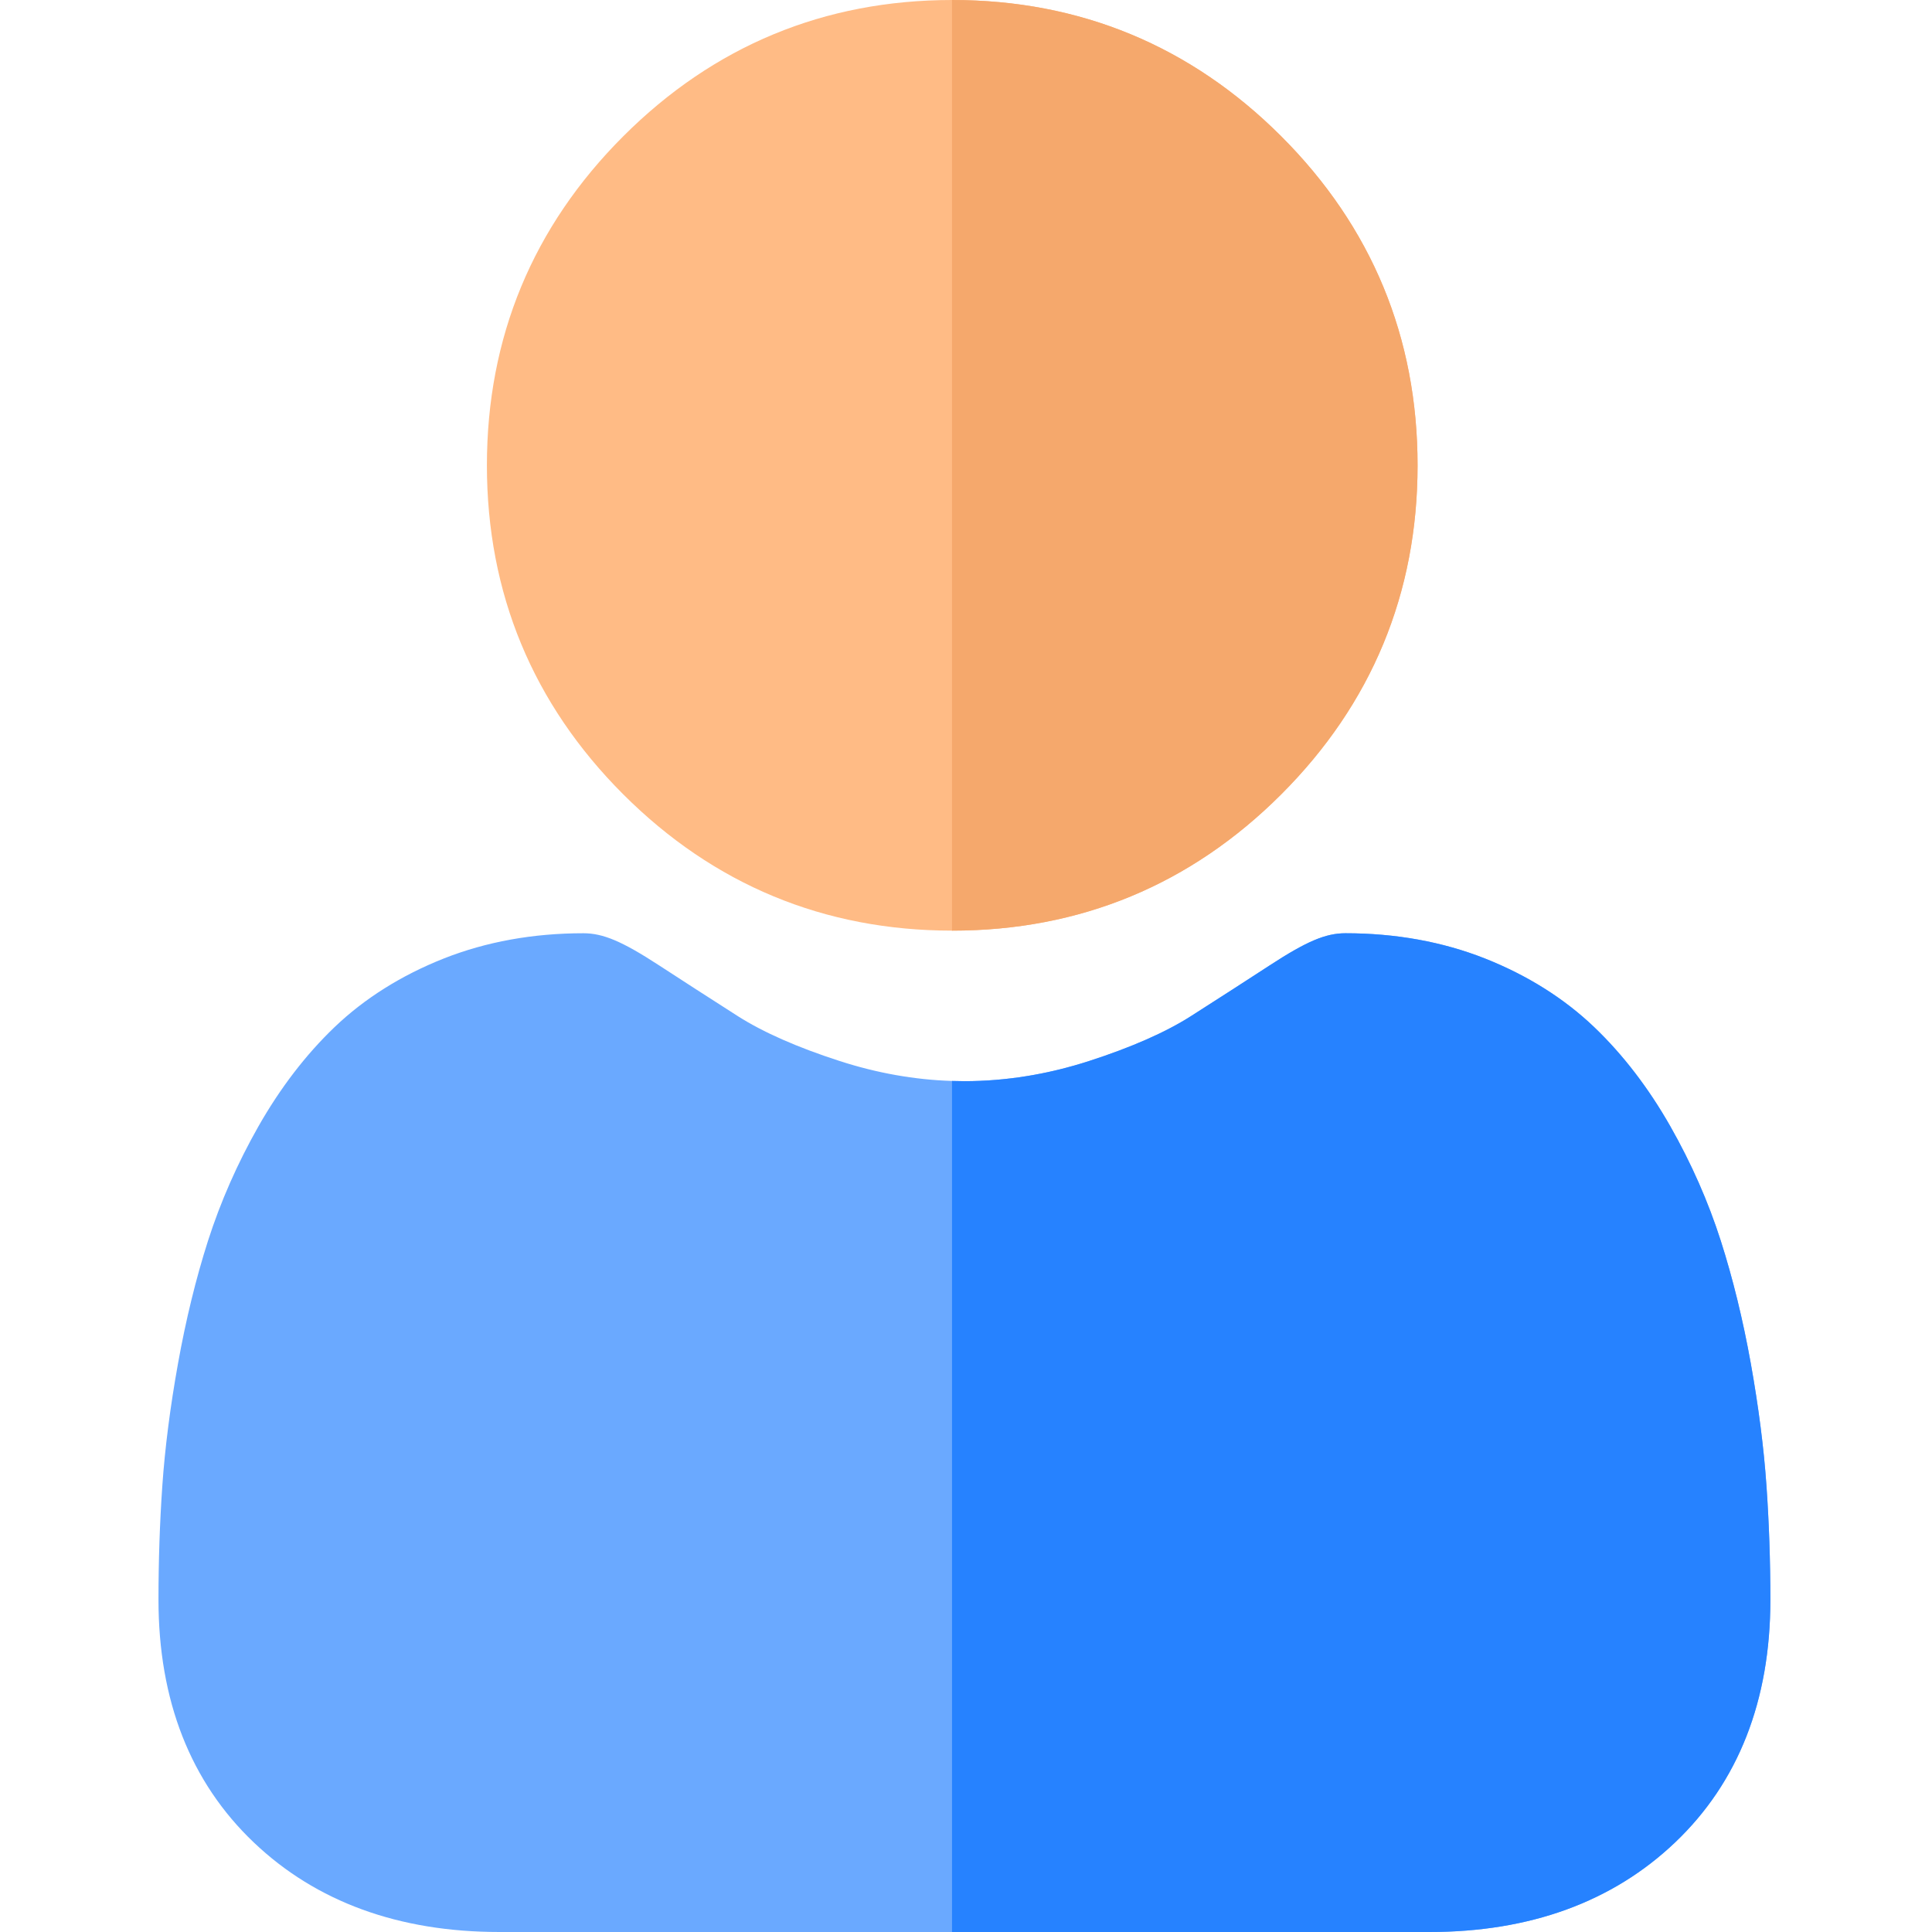
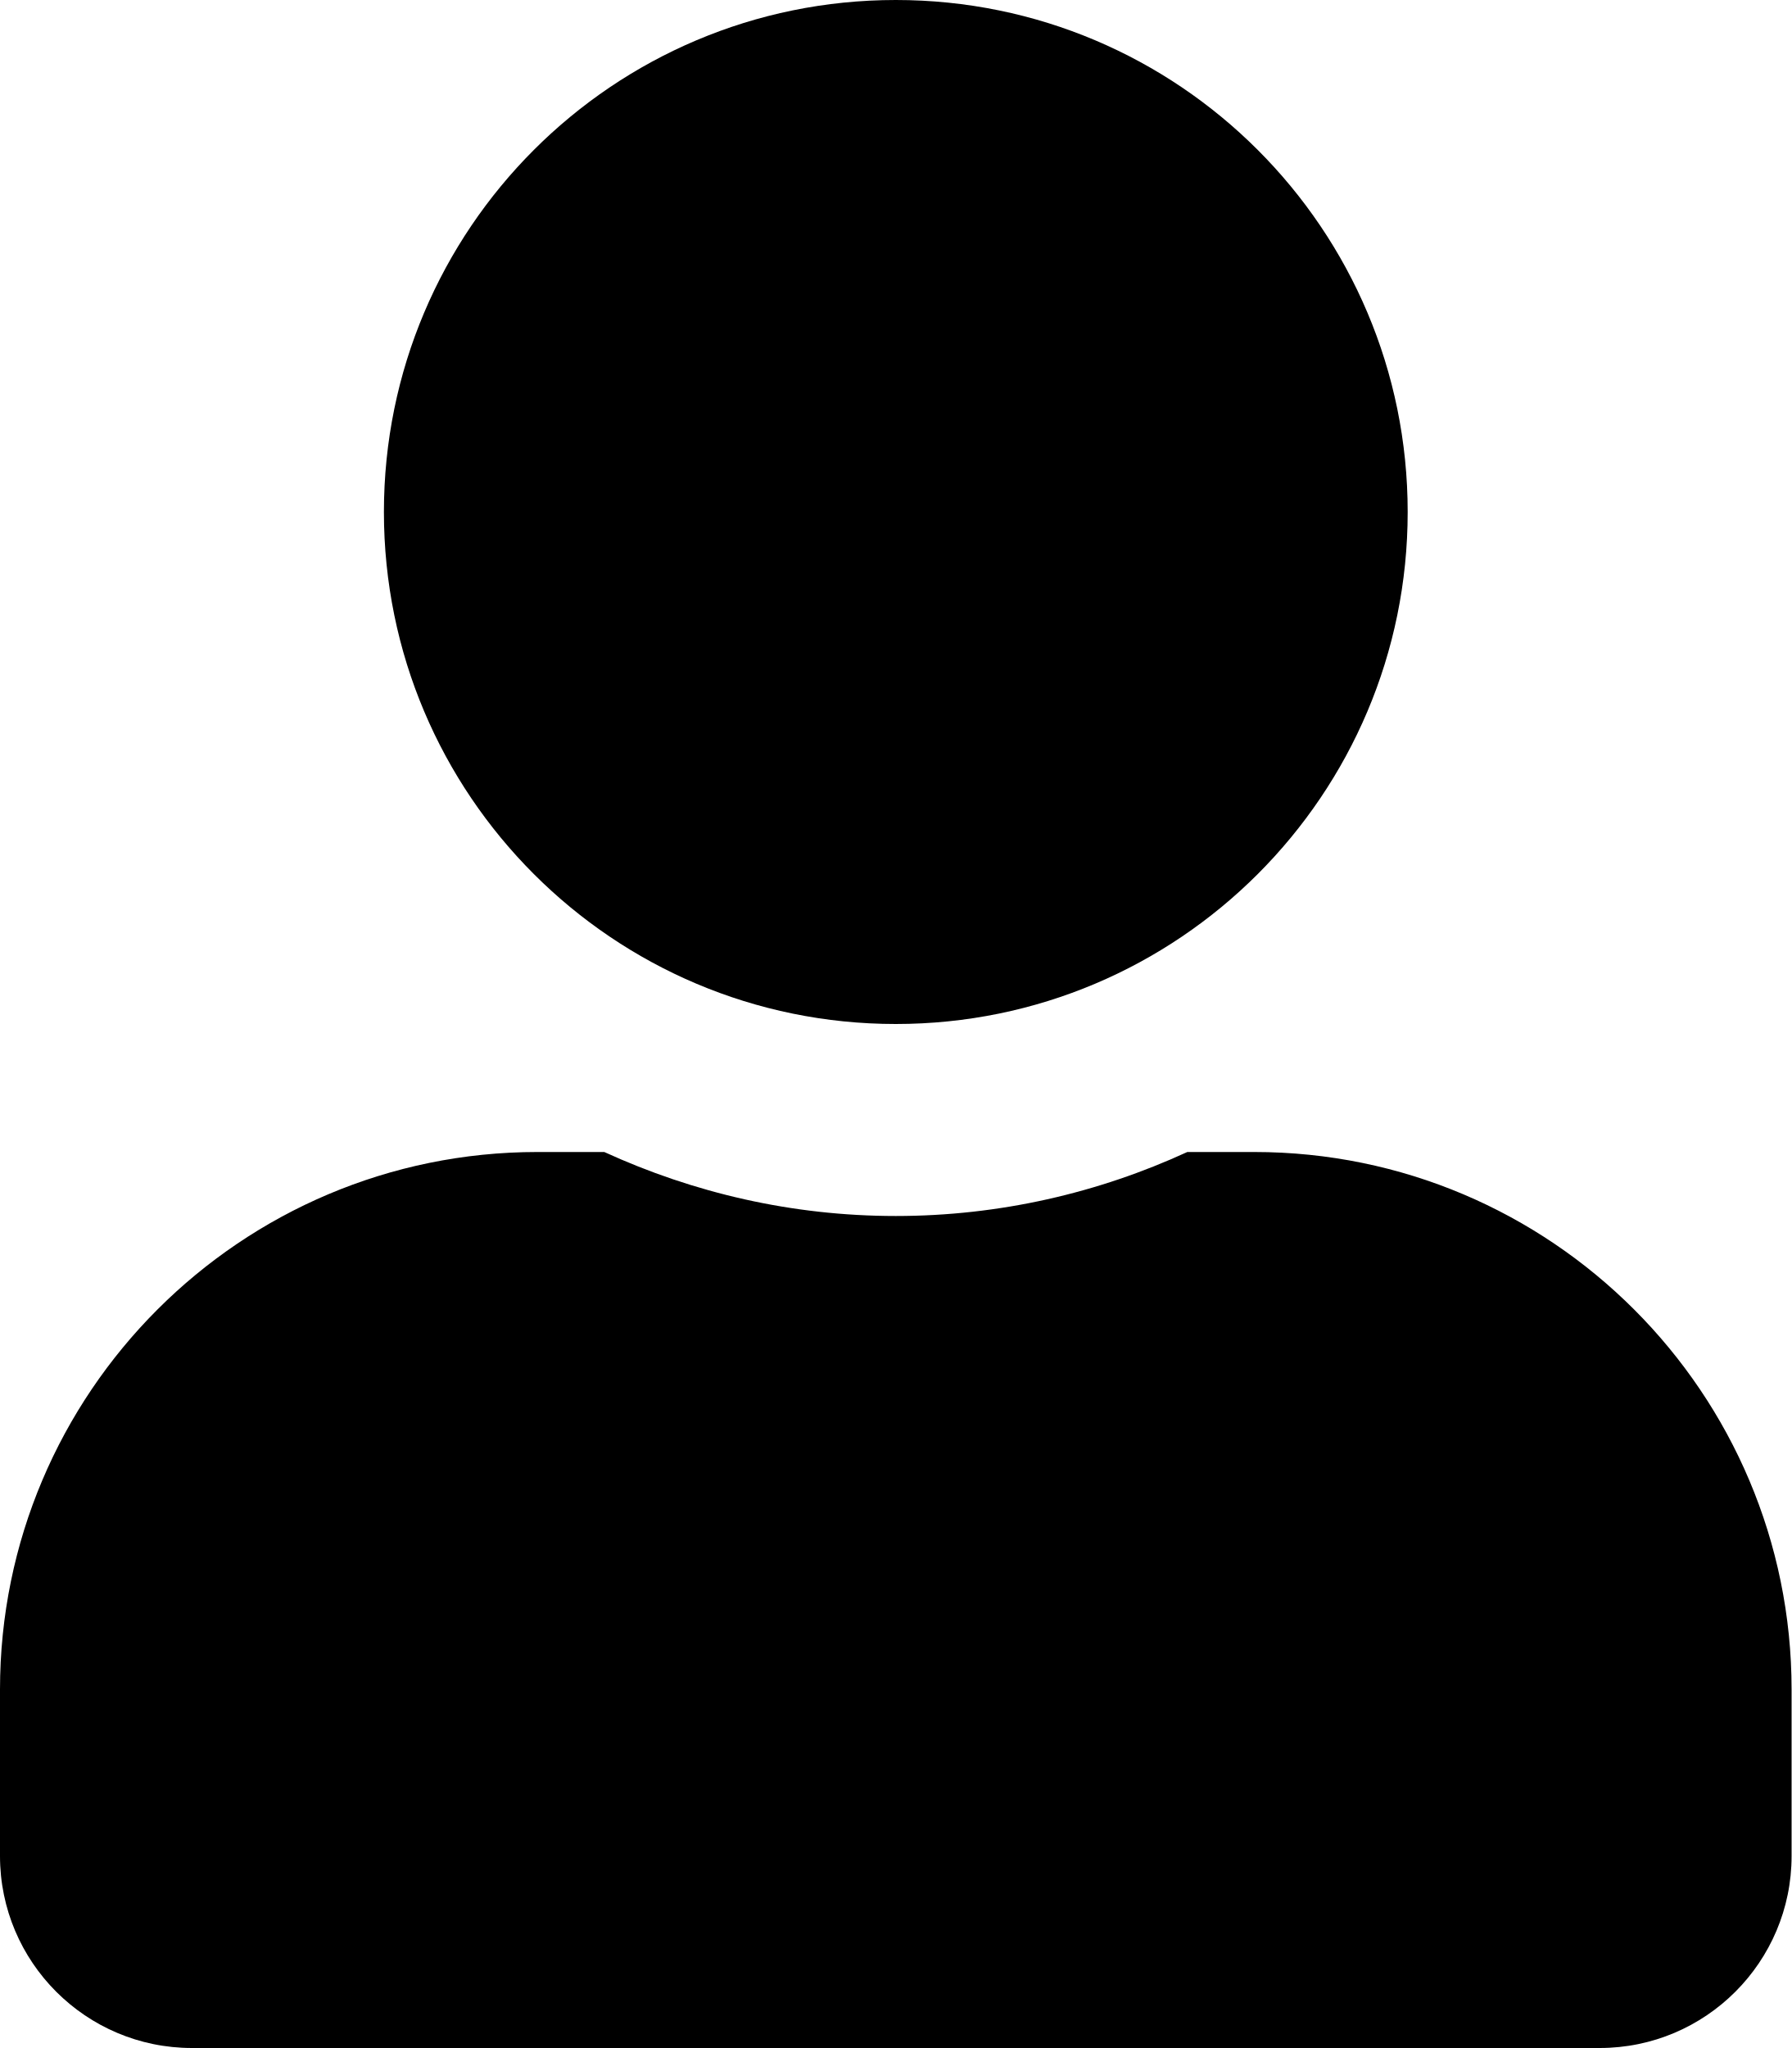
- <svg xmlns="http://www.w3.org/2000/svg" viewBox="-42 0 512 512">
-   <path d="m333.672 123.309c0 33.887-12.152 63.219-36.125 87.195-23.973 23.973-53.309 36.125-87.195 36.125h-.059c-33.844-.012-63.16-12.164-87.133-36.125-23.977-23.977-36.125-53.309-36.125-87.195 0-33.875 12.148-63.211 36.125-87.184 23.961-23.965 53.277-36.113 87.133-36.125h.059c33.875 0 63.211 12.152 87.195 36.125 23.973 23.973 36.125 53.309 36.125 87.184zm0 0" fill="#ffbb85" />
-   <path d="m427.168 423.945c0 26.734-8.504 48.379-25.254 64.32-16.555 15.754-38.449 23.734-65.07 23.734h-246.531c-26.621 0-48.516-7.98-65.059-23.734-16.762-15.953-25.254-37.594-25.254-64.32 0-10.281.34-20.453 1.02-30.234.691-10 2.09-20.883 4.152-32.363 2.078-11.574 4.75-22.516 7.949-32.516 3.32-10.352 7.812-20.562 13.371-30.344 5.773-10.152 12.555-18.996 20.156-26.277 7.969-7.621 17.711-13.742 28.973-18.203 11.223-4.438 23.664-6.688 36.977-6.688 5.223 0 10.281 2.137 20.031 8.488 6.102 3.98 13.133 8.512 20.895 13.473 6.703 4.273 15.781 8.281 27.004 11.902 9.863 3.191 19.875 4.973 29.766 5.281 1.09.039 2.18.059 3.27.059 10.984 0 22.094-1.801 33.047-5.34 11.223-3.621 20.312-7.629 27.012-11.902 7.844-5.012 14.875-9.539 20.887-13.461 9.758-6.363 14.809-8.5 20.043-8.5 13.301 0 25.742 2.25 36.973 6.688 11.262 4.461 21.004 10.594 28.965 18.203 7.613 7.281 14.395 16.125 20.164 26.277 5.562 9.789 10.062 19.992 13.371 30.332 3.203 10.012 5.883 20.953 7.961 32.535 2.051 11.492 3.453 22.375 4.141 32.348.691 9.75 1.031 19.922 1.043 30.242zm0 0" fill="#6aa9ff" />
-   <path d="m210.352 246.629h-.059v-246.629h.059c33.875 0 63.211 12.152 87.195 36.125 23.973 23.973 36.125 53.309 36.125 87.184 0 33.887-12.152 63.219-36.125 87.195-23.973 23.973-53.309 36.125-87.195 36.125zm0 0" fill="#f5a86c" />
-   <path d="m427.168 423.945c0 26.734-8.504 48.379-25.254 64.32-16.555 15.754-38.449 23.734-65.07 23.734h-126.551v-225.535c1.09.039 2.18.059 3.27.059 10.984 0 22.094-1.801 33.047-5.34 11.223-3.621 20.312-7.629 27.012-11.902 7.844-5.012 14.875-9.539 20.887-13.461 9.758-6.363 14.809-8.5 20.043-8.5 13.301 0 25.742 2.25 36.973 6.688 11.262 4.461 21.004 10.594 28.965 18.203 7.613 7.281 14.395 16.125 20.164 26.277 5.562 9.789 10.062 19.992 13.371 30.332 3.203 10.012 5.883 20.953 7.961 32.535 2.051 11.492 3.453 22.375 4.141 32.348.691 9.75 1.031 19.922 1.043 30.242zm0 0" fill="#2682ff" />
+ <svg xmlns="http://www.w3.org/2000/svg" aria-hidden="true" focusable="false" data-prefix="fas" data-icon="user" class="svg-inline--fa fa-user fa-w-14" role="img" viewBox="0 0 448 512">
+   <path fill="currentColor" d="M224 256c70.7 0 128-57.3 128-128S294.7 0 224 0 96 57.3 96 128s57.3 128 128 128zm89.6 32h-16.7c-22.2 10.2-46.9 16-72.9 16s-50.6-5.8-72.9-16h-16.7C60.2 288 0 348.2 0 422.4V464c0 26.5 21.5 48 48 48h352c26.5 0 48-21.5 48-48v-41.6c0-74.2-60.2-134.4-134.4-134.4z" />
</svg>
